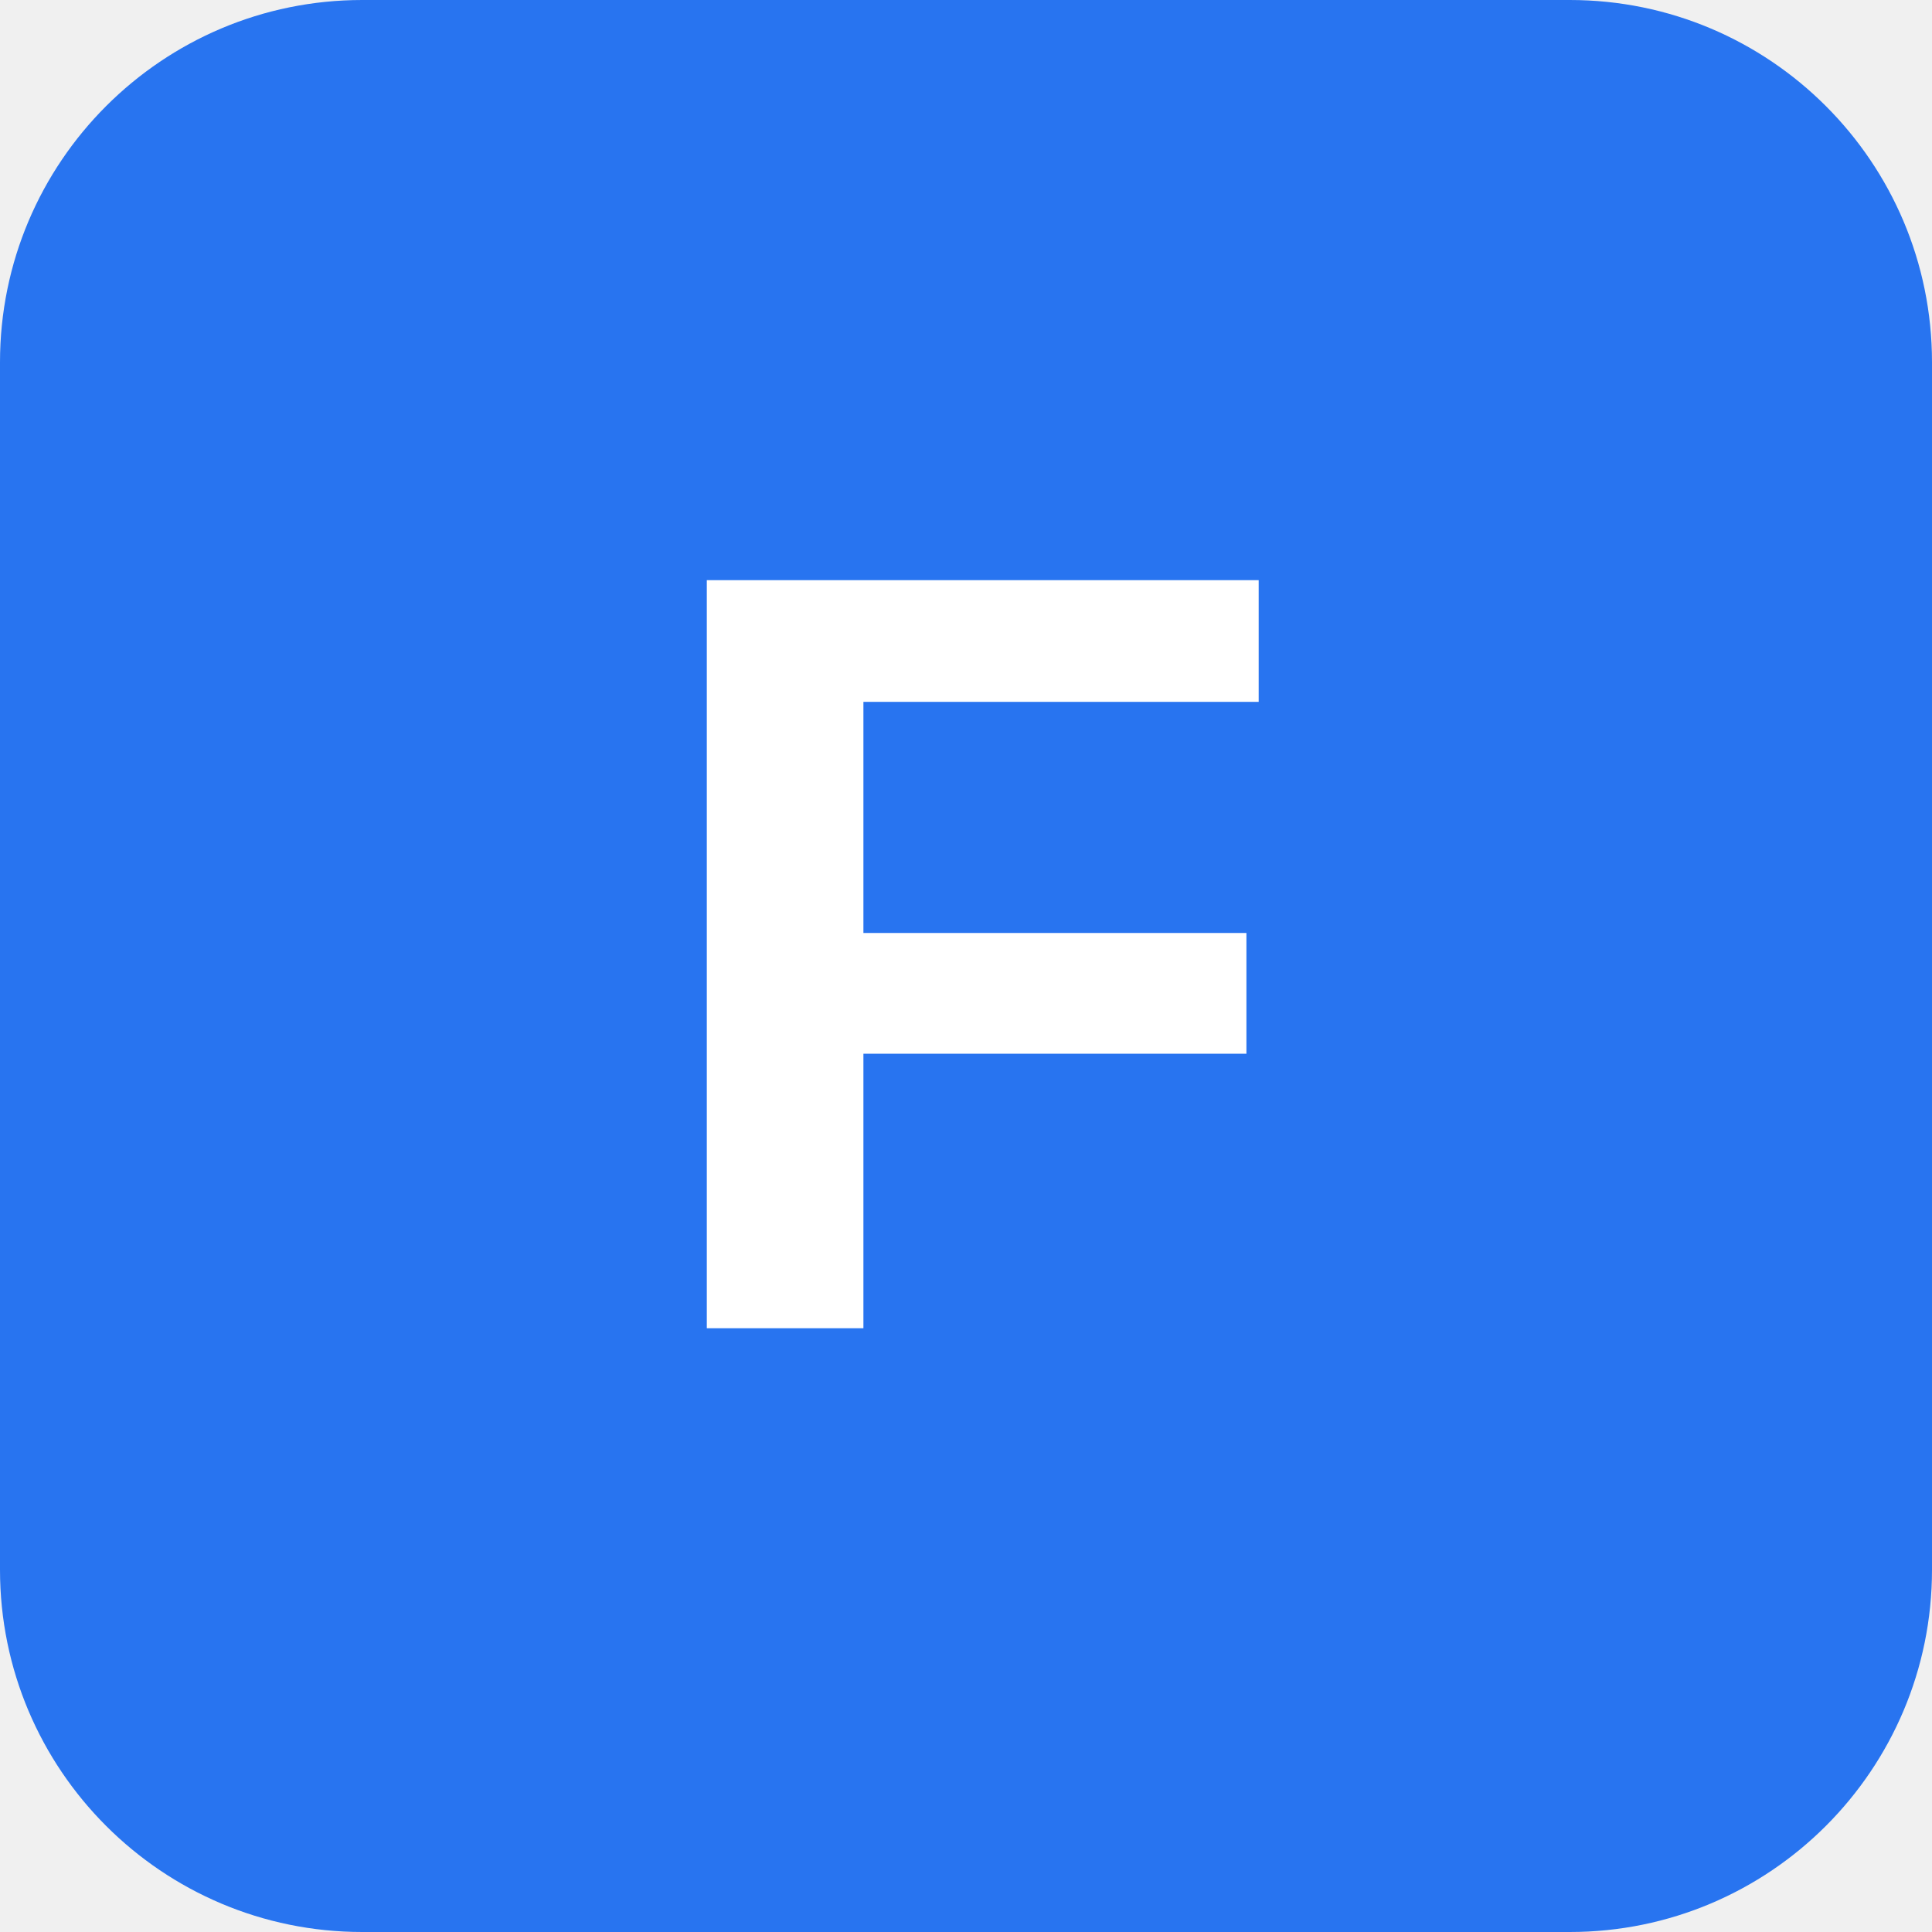
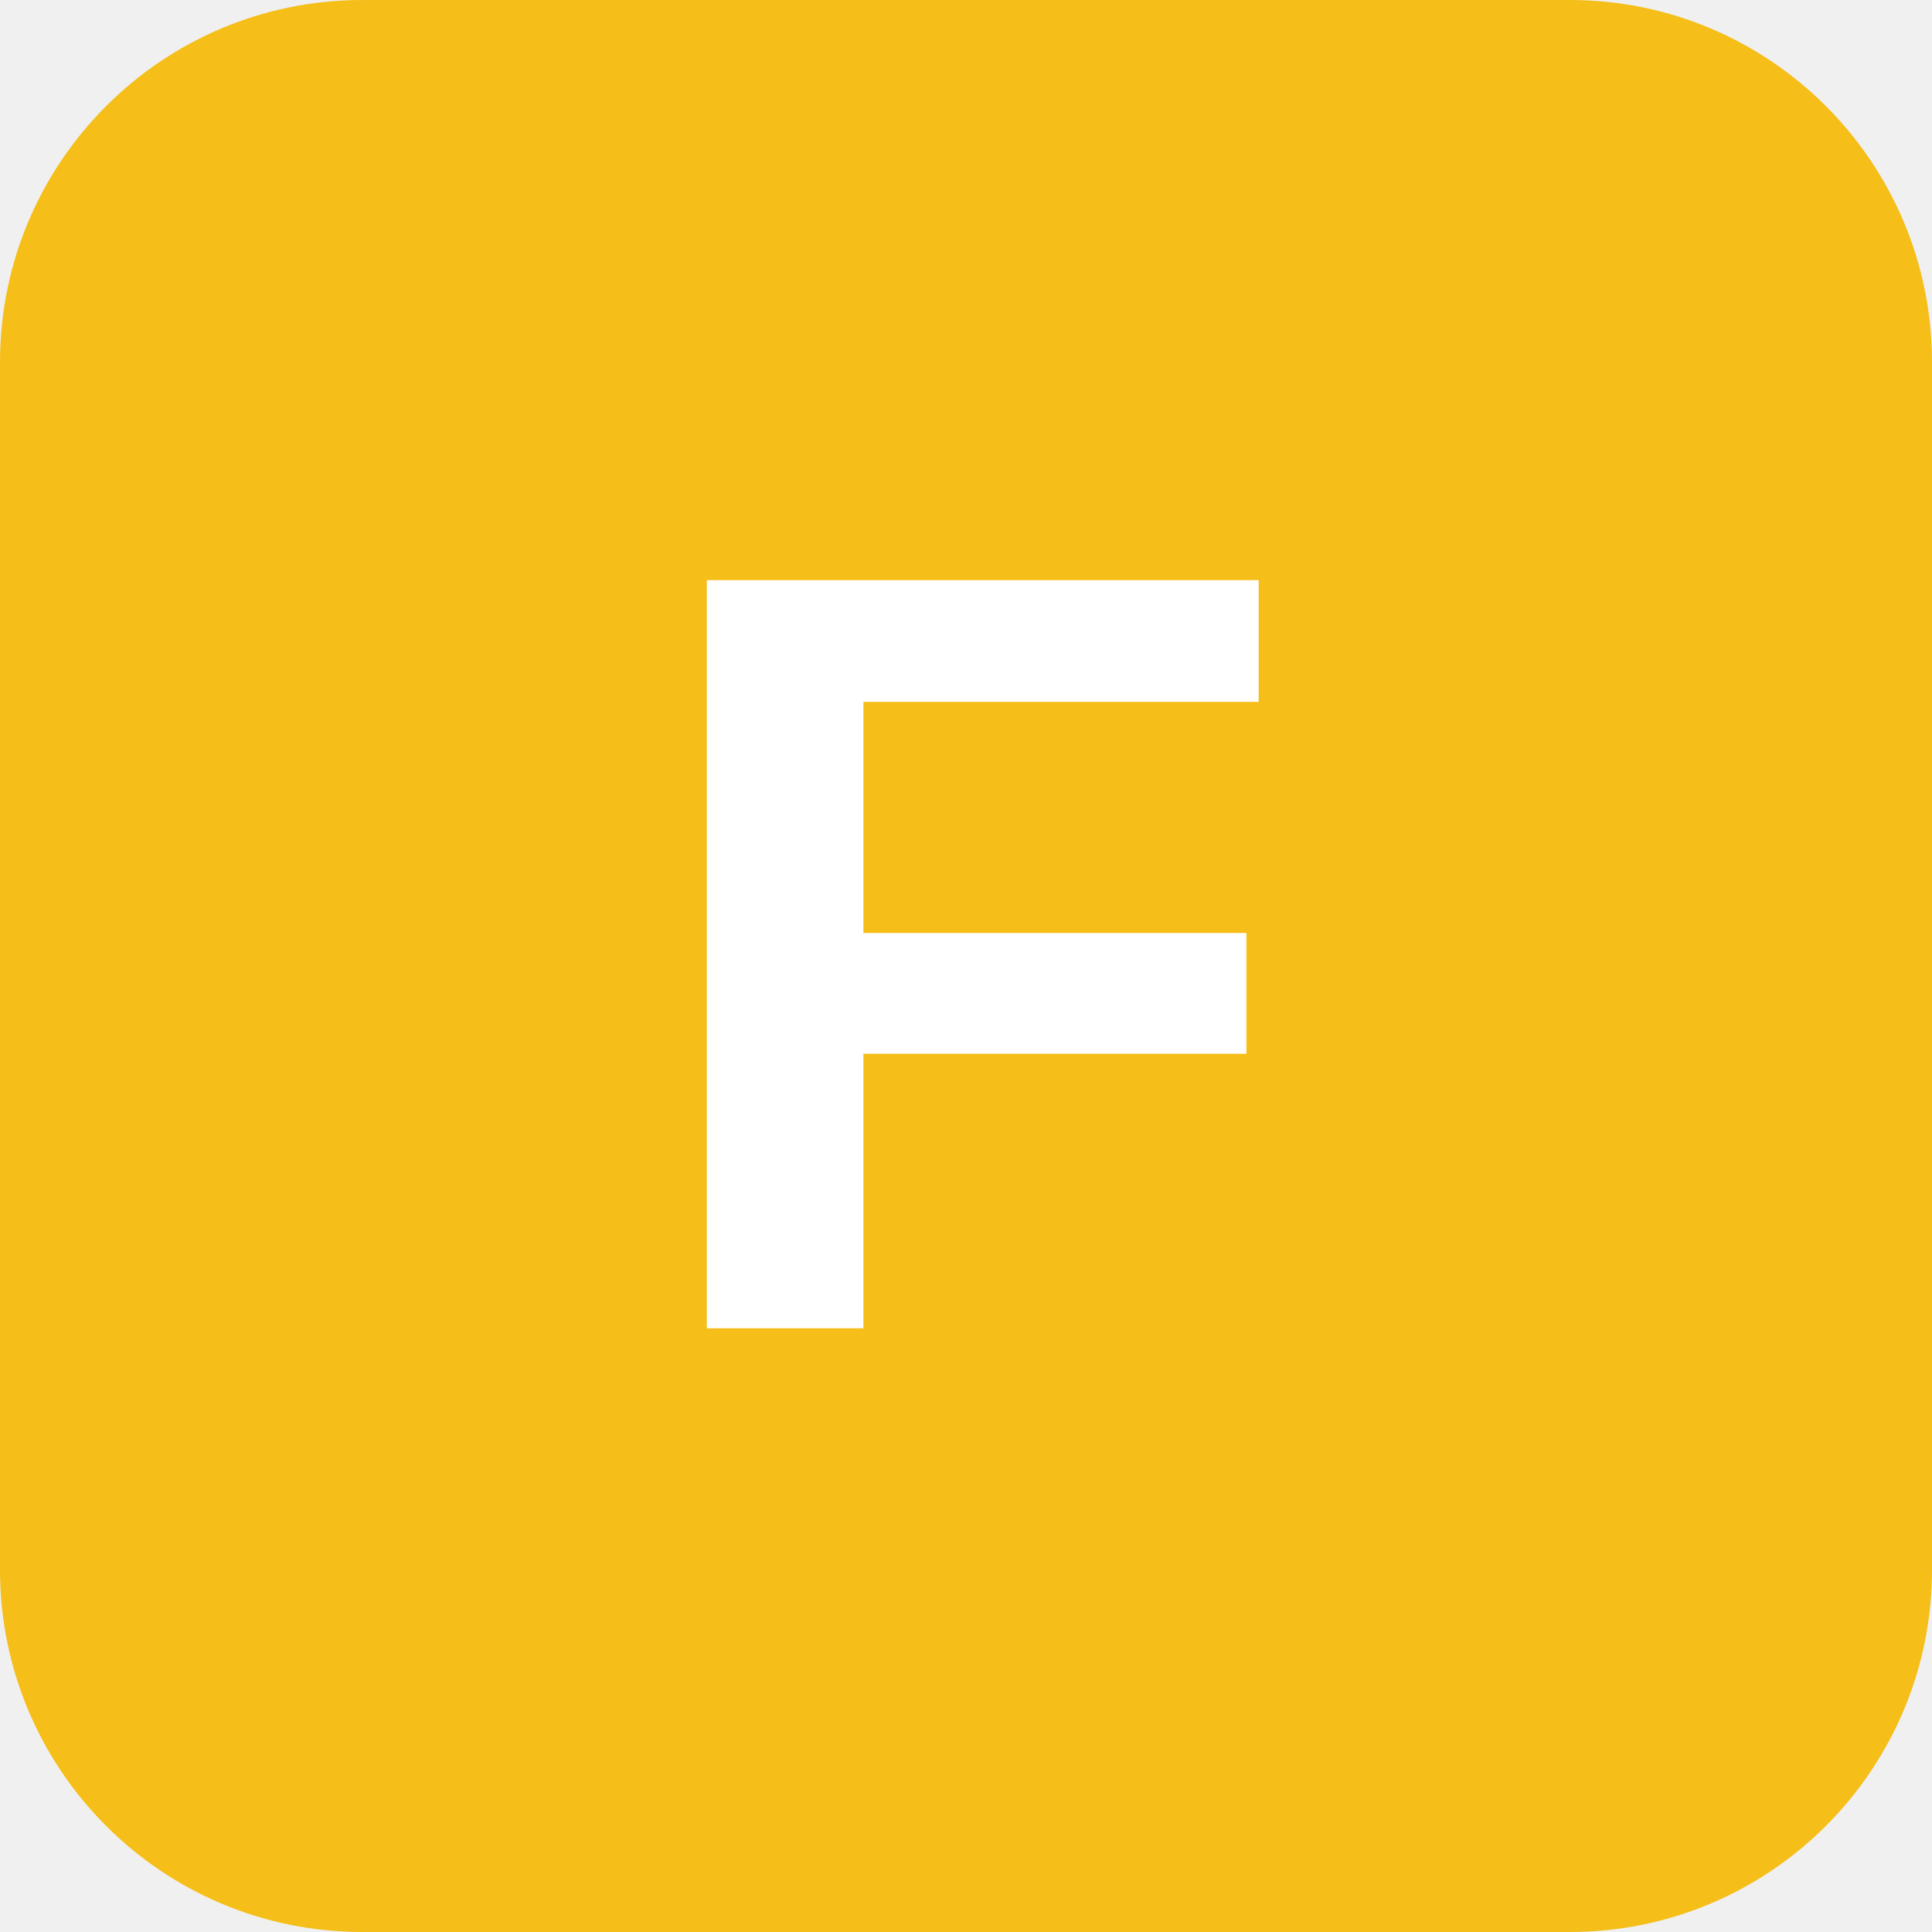
<svg xmlns="http://www.w3.org/2000/svg" width="32" height="32" viewBox="0 0 32 32">
-   <rect width="32" height="32" rx="6" fill="#2874F0" />
+   <rect width="32" height="32" rx="6" fill="#F5BE18" />
  <text x="16" y="22" font-family="Arial, sans-serif" font-size="18" font-weight="bold" fill="white" text-anchor="middle">F</text>
</svg>
